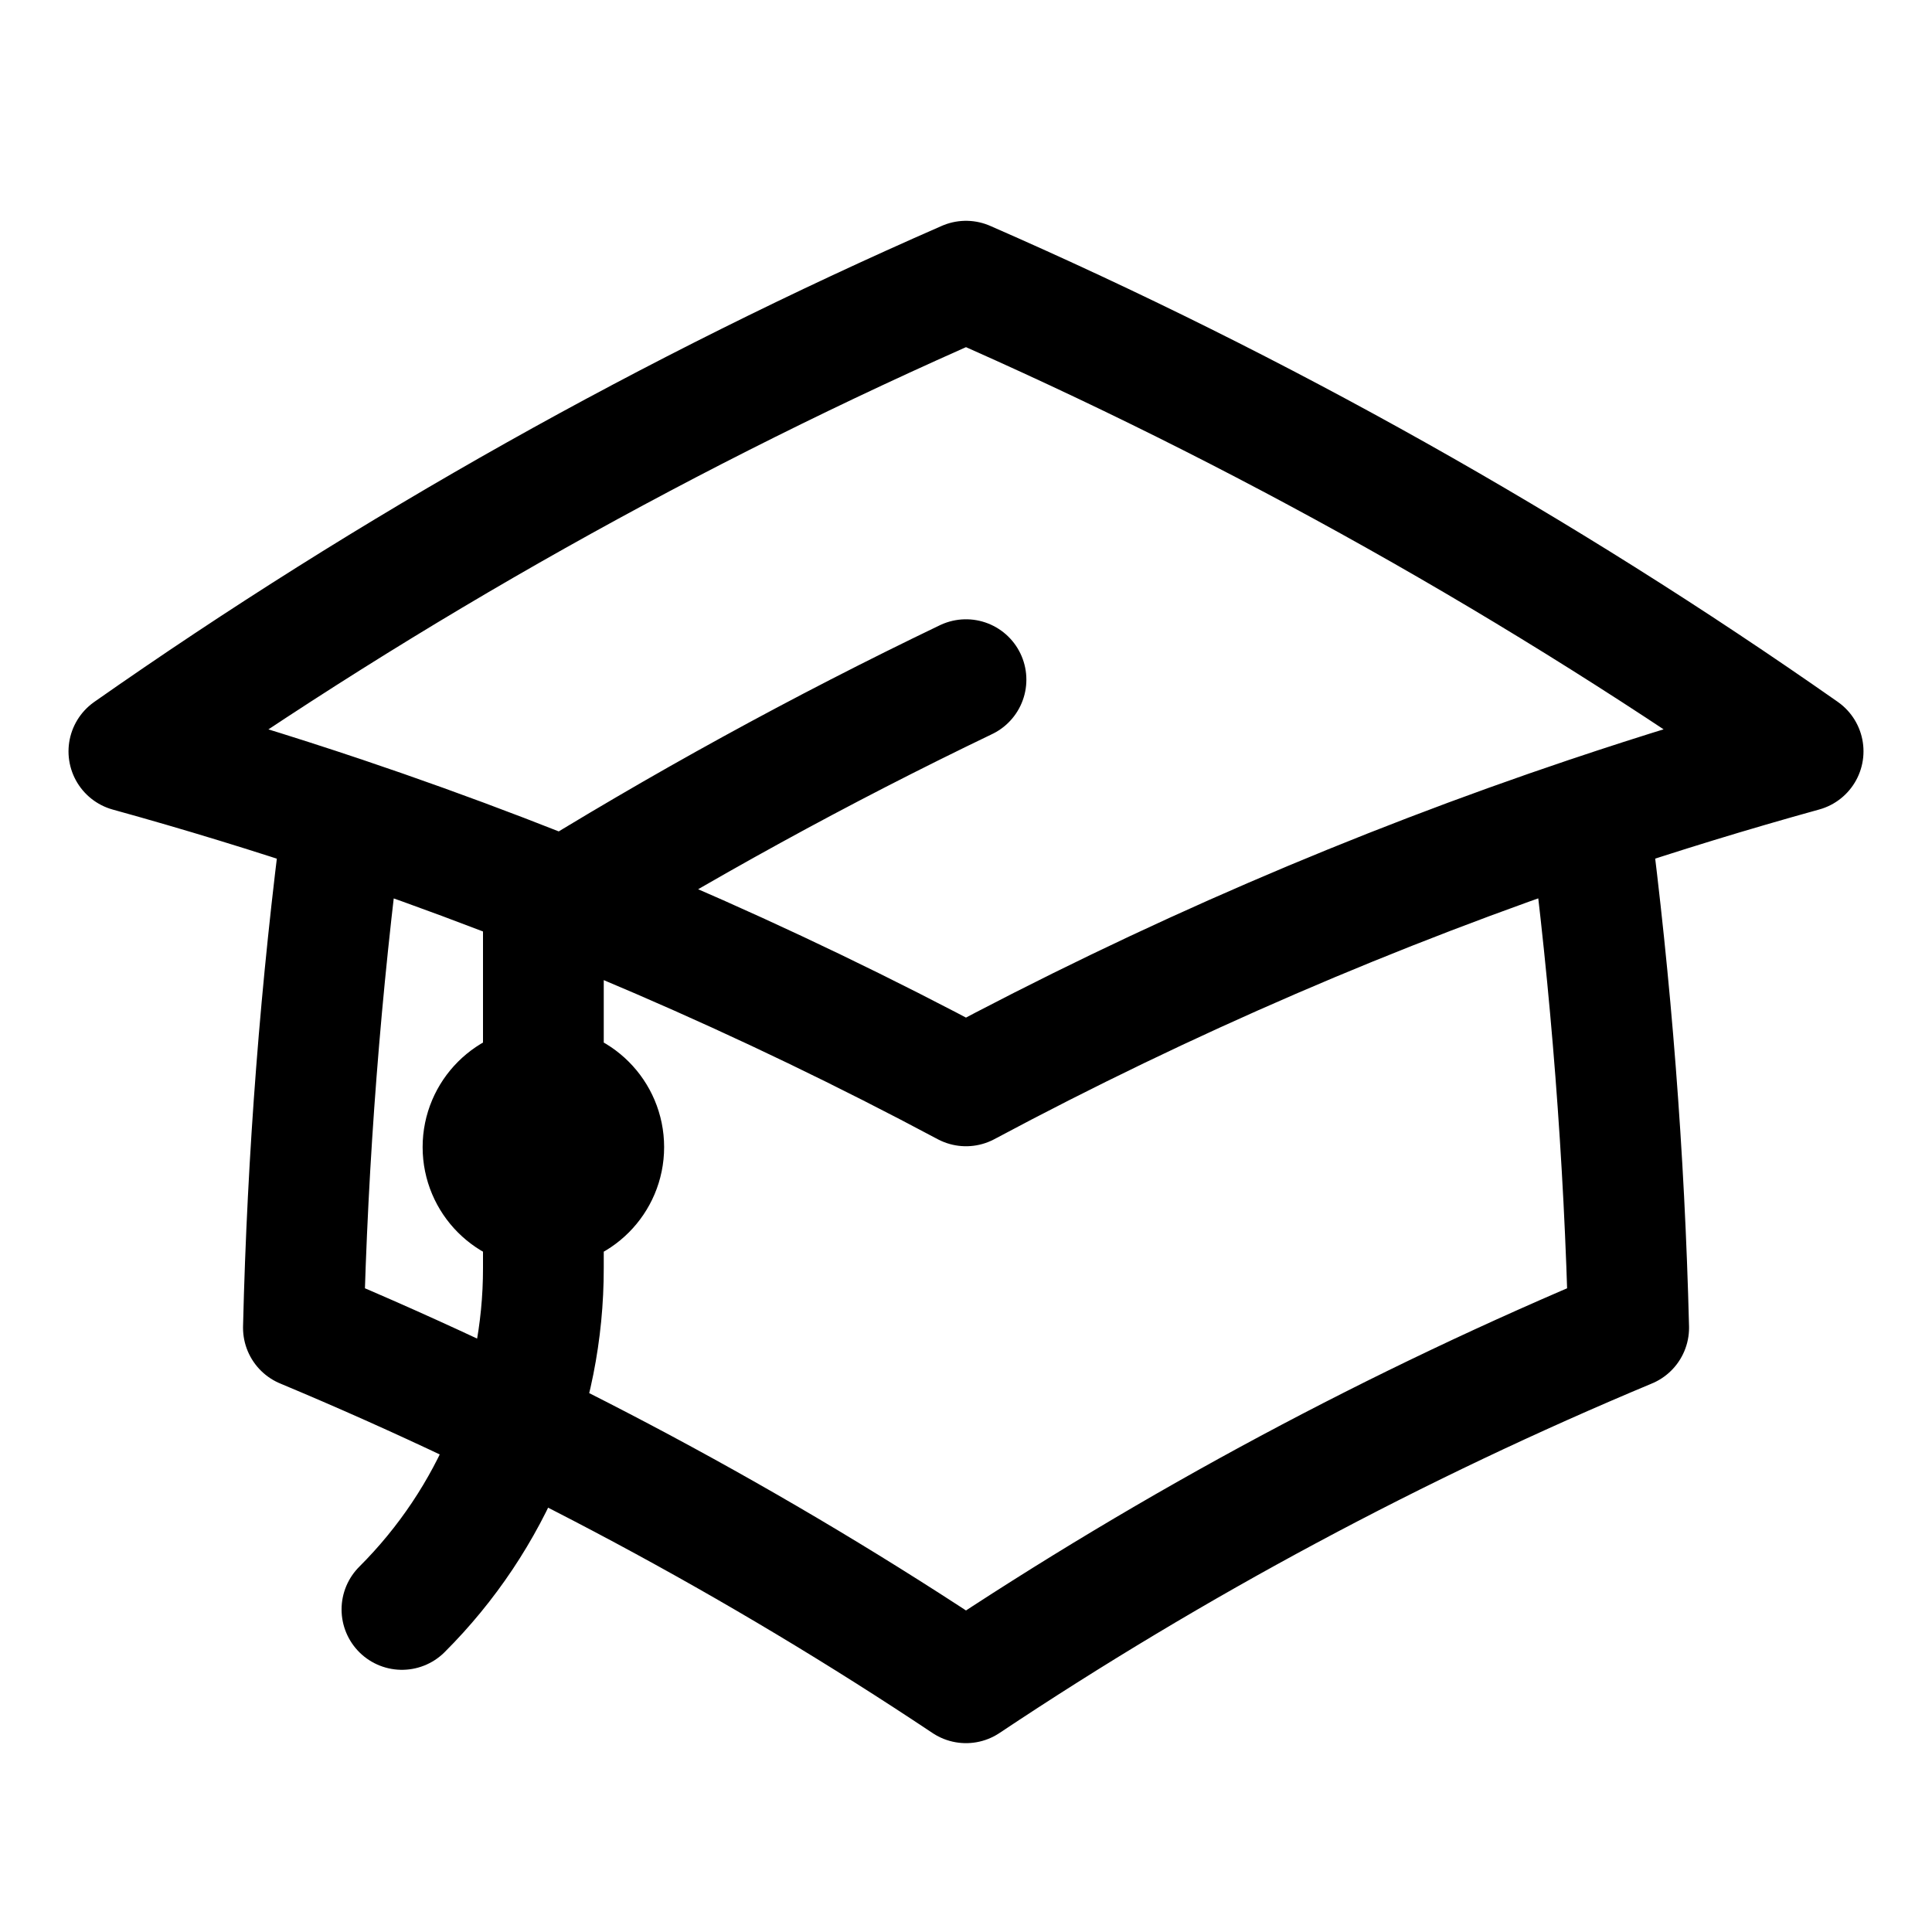
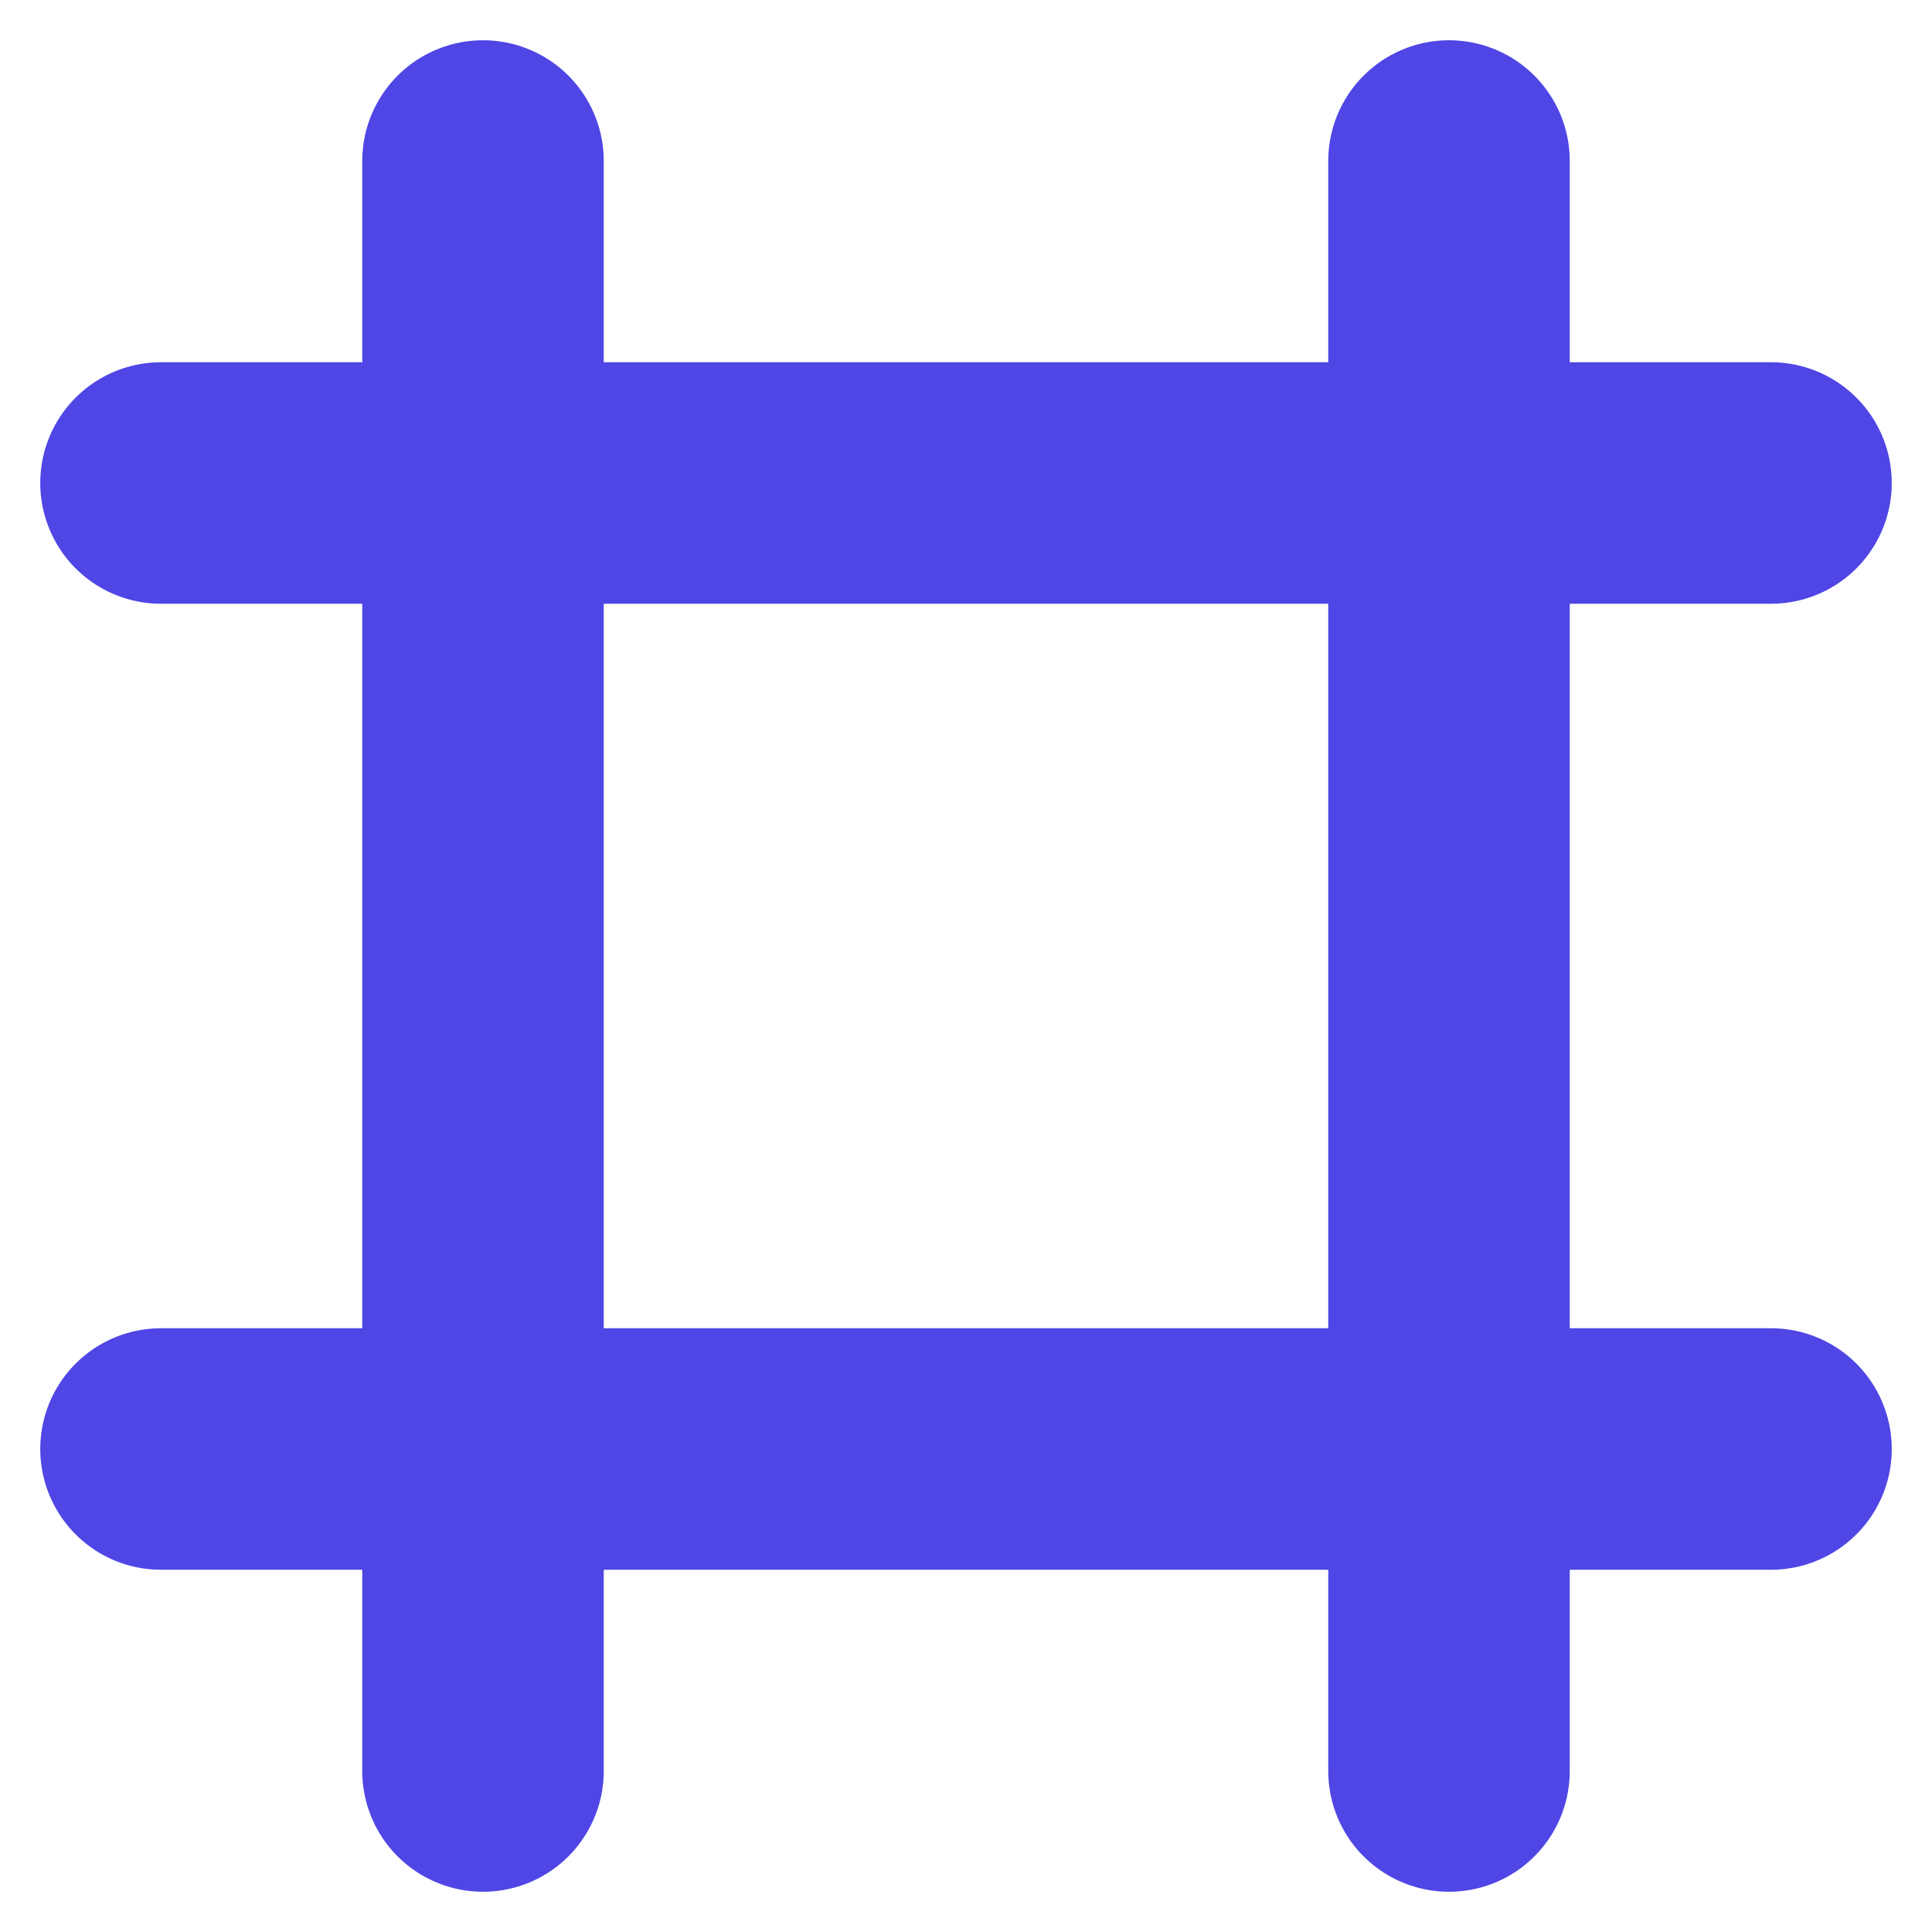
- <svg xmlns="http://www.w3.org/2000/svg" aria-hidden="true" role="img" class="h-6 w-6" width="1em" height="1em" viewBox="0 0 24 24">
-   <path fill="none" stroke="currentColor" stroke-linecap="round" stroke-linejoin="round" stroke-width="1.5" d="M4.26 10.147a60 60 0 0 0-.491 6.347A48.6 48.6 0 0 1 12 20.904a48.6 48.6 0 0 1 8.232-4.41a61 61 0 0 0-.491-6.347m-15.482 0a51 51 0 0 0-2.658-.813A60 60 0 0 1 12 3.493a60 60 0 0 1 10.399 5.84q-1.345.372-2.658.814m-15.482 0A51 51 0 0 1 12 13.489a50.7 50.7 0 0 1 7.74-3.342M6.75 15a.75.75 0 1 0 0-1.5a.75.75 0 0 0 0 1.5m0 0v-3.675A55 55 0 0 1 12 8.443m-7.007 11.55A5.98 5.98 0 0 0 6.75 15.75v-1.5" />
+ <svg xmlns="http://www.w3.org/2000/svg" viewBox="0 0 24 24" width="64" height="64">
+   <g fill="none" stroke="#4f46e5" stroke-width="3" stroke-linecap="round" stroke-linejoin="round">
+     <path d="M22 6H2M22 18H2M6 2v20M18 2v20" />
+   </g>
</svg>
